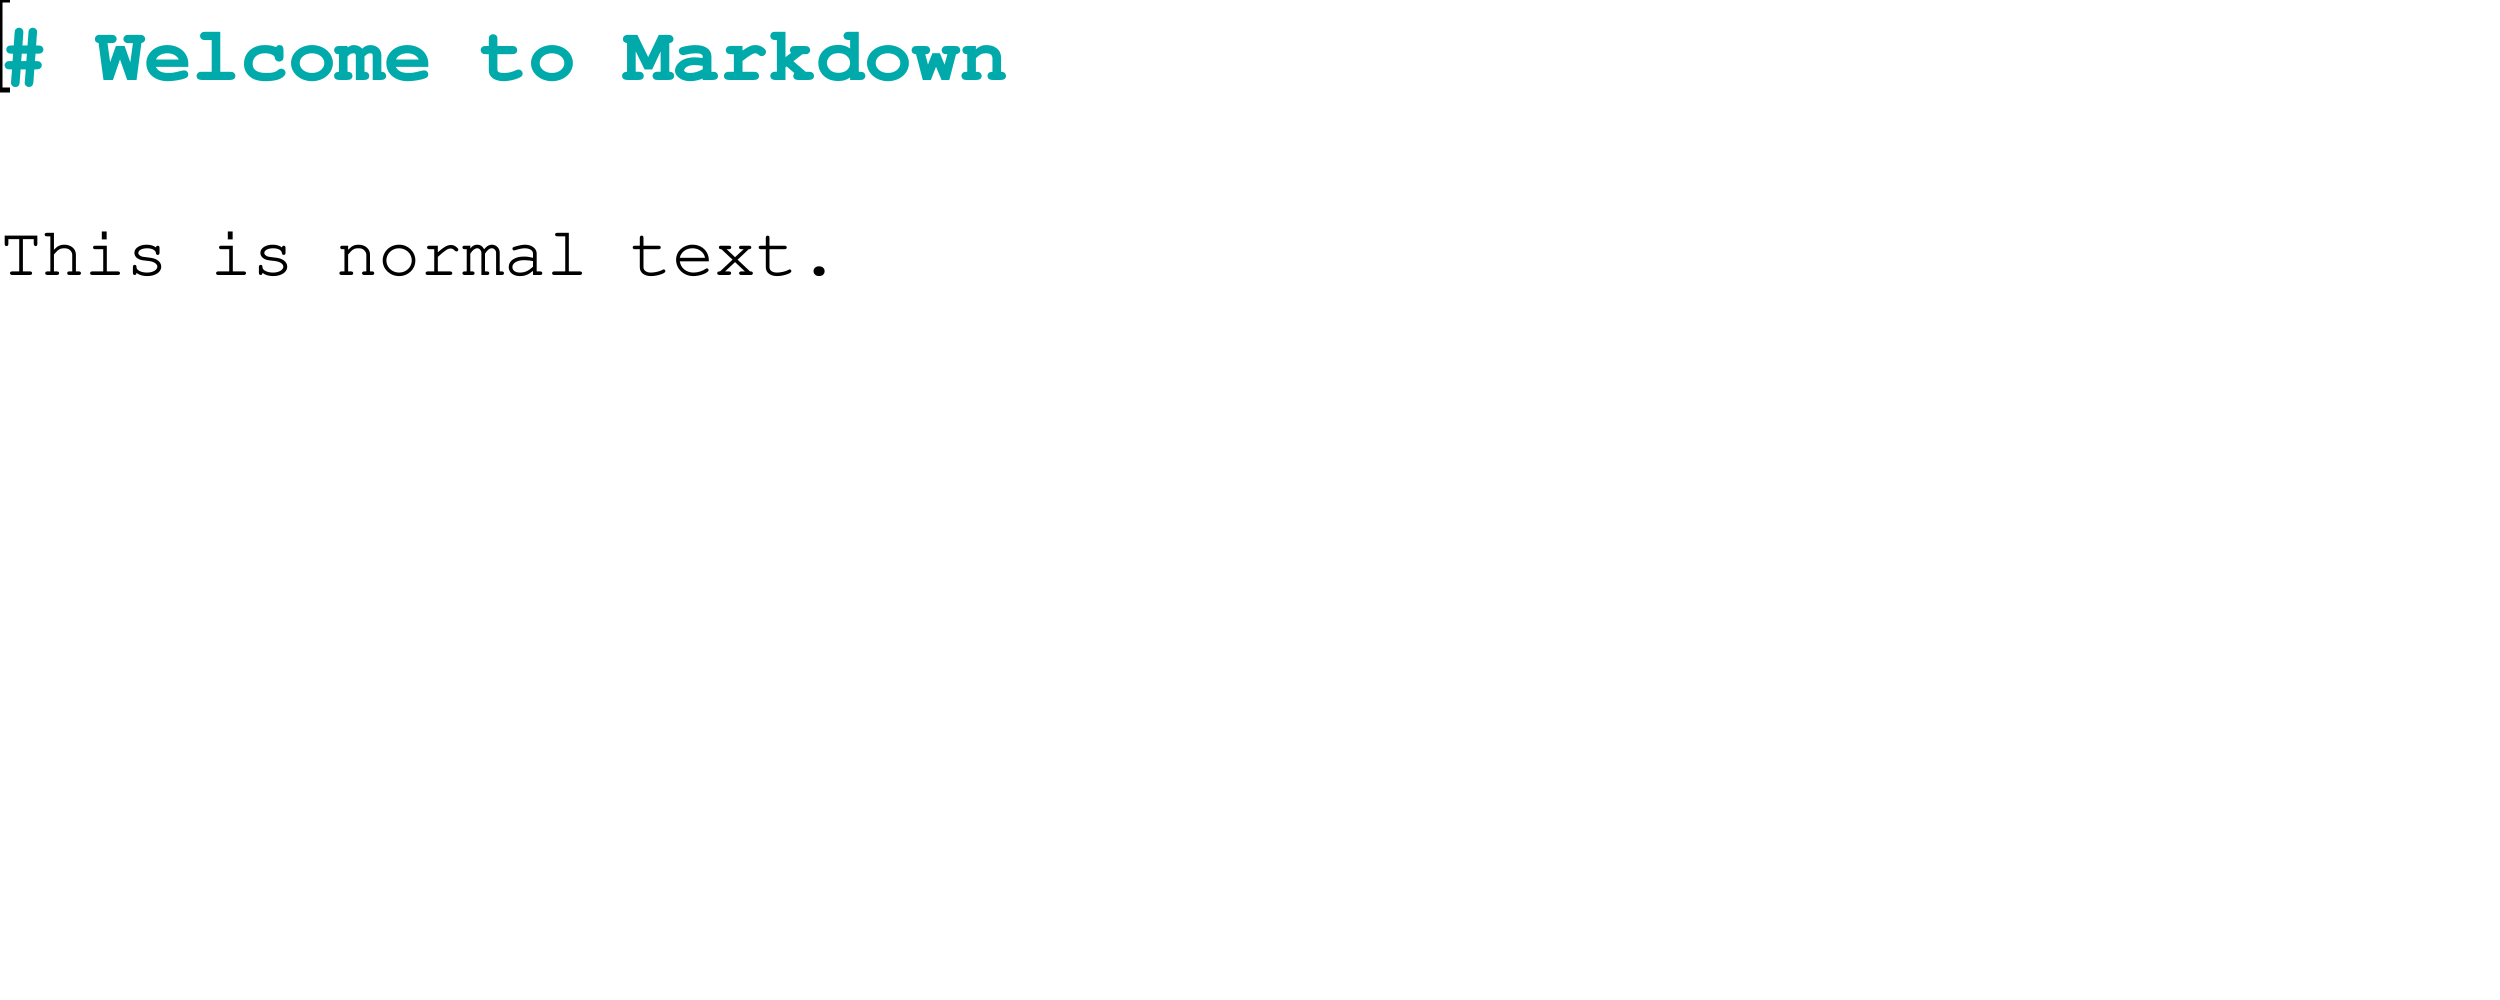
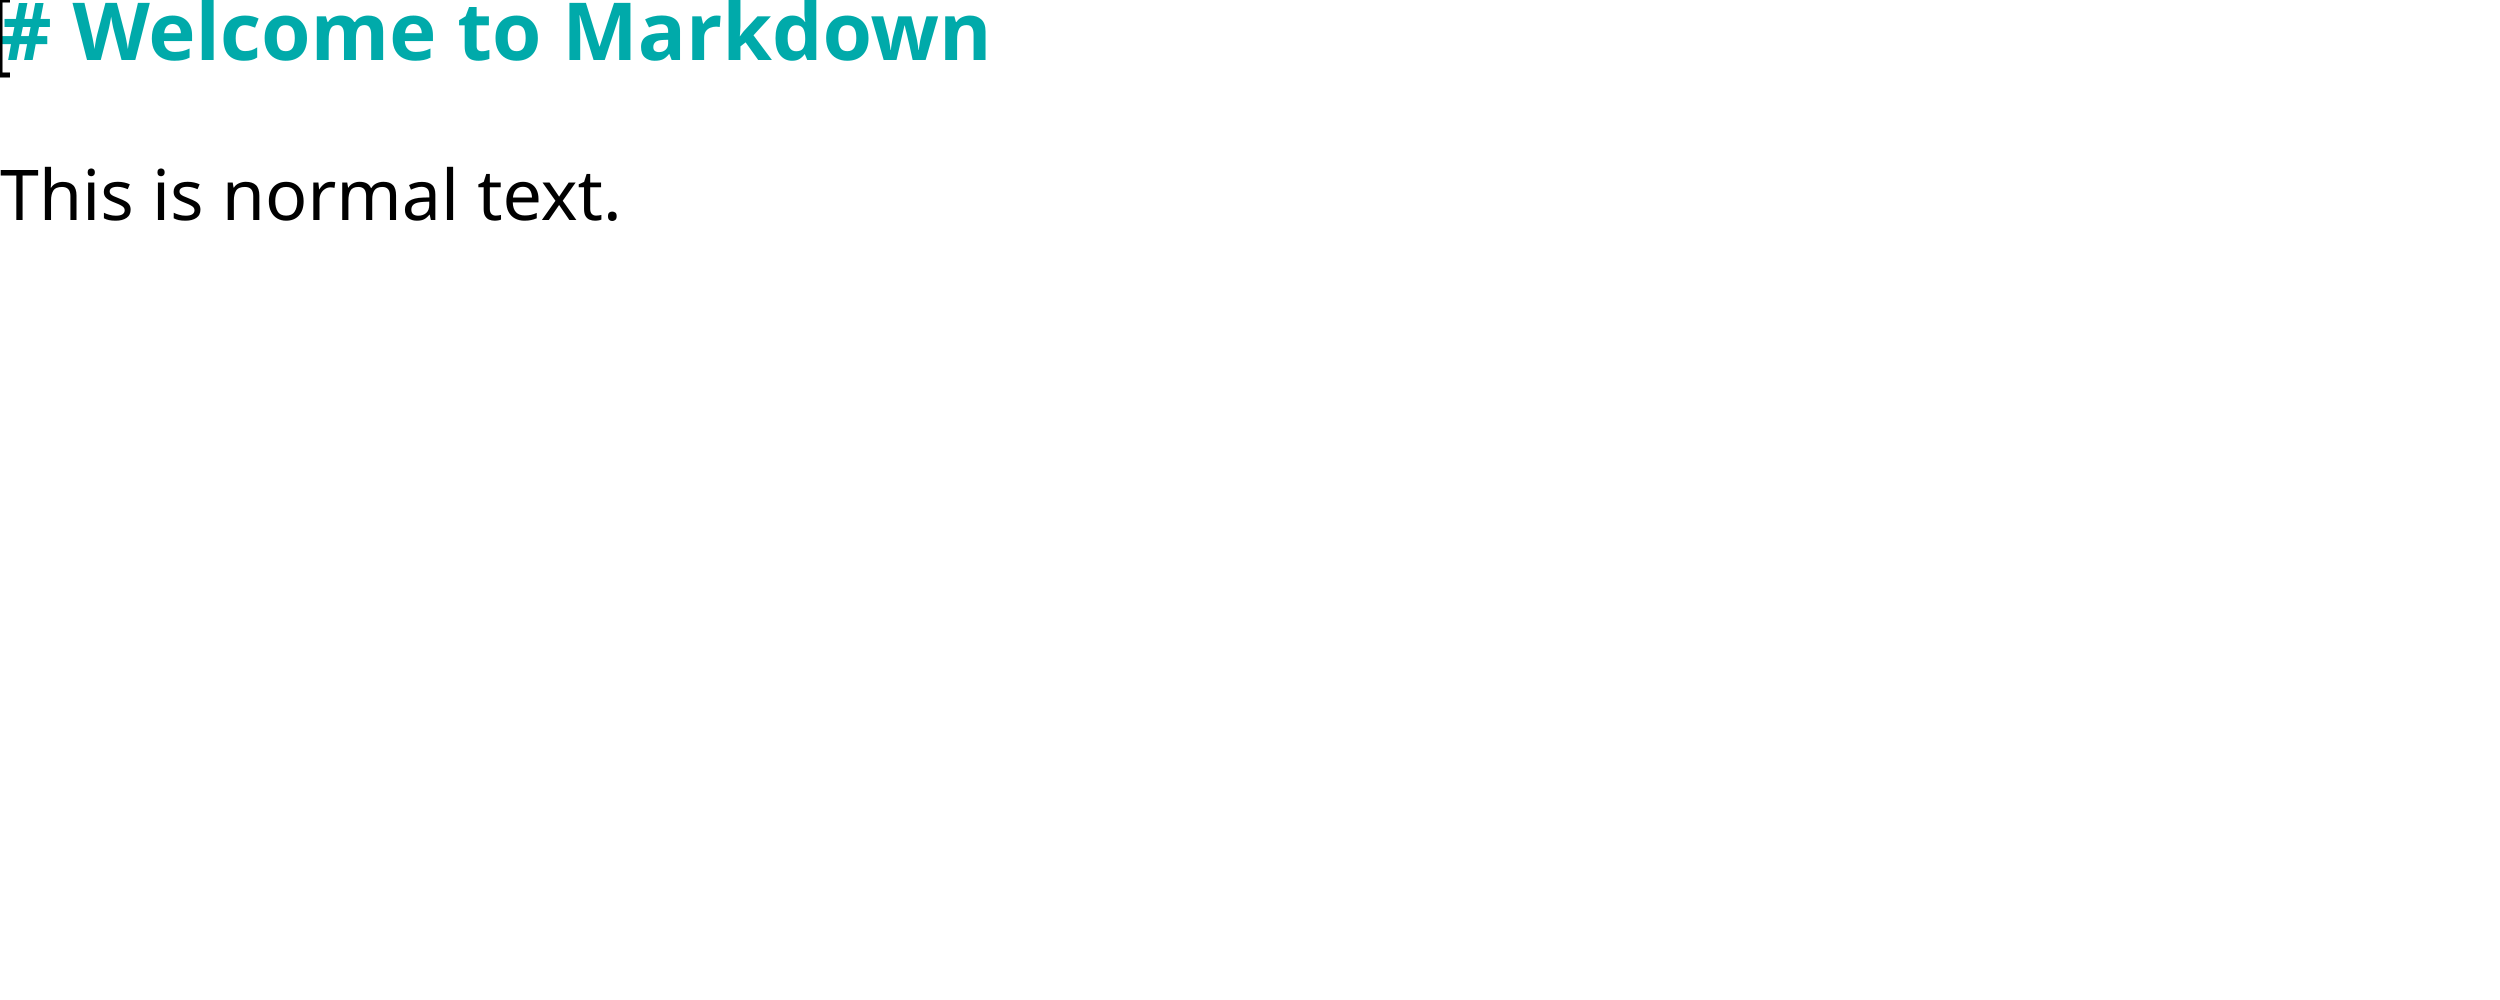
<svg xmlns="http://www.w3.org/2000/svg" width="500" height="200" viewBox="0 0 500 200">
+   <style>
+             @font-face { font-family: 'SnapshotSans'; font-weight: 500; font-style: normal; src: url('../NotoSans-Medium.ttf') format('truetype'); }
+             @font-face { font-family: 'SnapshotSans'; font-weight: 700; font-style: normal; src: url('../NotoSans-Bold.ttf') format('truetype'); }
+             @font-face { font-family: 'SnapshotSans'; font-weight: 500; font-style: italic; src: url('../NotoSans-MediumItalic.ttf') format('truetype'); }
+             @font-face { font-family: 'SnapshotSans'; font-weight: 700; font-style: italic; src: url('../NotoSans-BoldItalic.ttf') format('truetype'); }
+             </style>
  <rect width="500" height="200" fill="#ffffff" />
  <defs>
    <clipPath id="clip-0-0-500-200">
      <rect x="0" y="0" width="500" height="200" />
    </clipPath>
  </defs>
-   <rect x="0" y="0" width="201" height="19" fill="#ffffff" clip-path="url(#clip-0-0-500-200)" />
-   <rect x="201" y="0" width="299" height="19" fill="#ffffff" clip-path="url(#clip-0-0-500-200)" />
-   <text x="0" y="16" fill="#00aaaa" font-family="Courier, 'Courier New', monospace" font-size="16" font-weight="bold" font-style="normal" clip-path="url(#clip-0-0-500-200)"># Welcome to Markdown</text>
-   <rect x="0" y="19" width="500" height="19" fill="#ffffff" clip-path="url(#clip-0-0-500-200)" />
-   <rect x="0" y="38" width="168" height="19" fill="#ffffff" clip-path="url(#clip-0-0-500-200)" />
-   <rect x="168" y="38" width="332" height="19" fill="#ffffff" clip-path="url(#clip-0-0-500-200)" />
-   <text x="0" y="55" fill="#000000" font-family="Courier, 'Courier New', monospace" font-size="14" font-weight="normal" font-style="normal" clip-path="url(#clip-0-0-500-200)">This is normal text.</text>
-   <rect x="0" y="57" width="500" height="19" fill="#ffffff" clip-path="url(#clip-0-0-500-200)" />
-   <rect x="0" y="76" width="500" height="19" fill="#ffffff" clip-path="url(#clip-0-0-500-200)" />
-   <rect x="0" y="95" width="500" height="19" fill="#ffffff" clip-path="url(#clip-0-0-500-200)" />
-   <rect x="0" y="114" width="500" height="19" fill="#ffffff" clip-path="url(#clip-0-0-500-200)" />
-   <rect x="0" y="133" width="500" height="19" fill="#ffffff" clip-path="url(#clip-0-0-500-200)" />
-   <rect x="0" y="152" width="500" height="19" fill="#ffffff" clip-path="url(#clip-0-0-500-200)" />
-   <rect x="0" y="171" width="500" height="19" fill="#ffffff" clip-path="url(#clip-0-0-500-200)" />
+   <rect x="0" y="0" width="204" height="16" fill="#ffffff" clip-path="url(#clip-0-0-500-200)" />
+   <rect x="204" y="0" width="296" height="16" fill="#ffffff" clip-path="url(#clip-0-0-500-200)" />
+   <text x="0" y="12" fill="#00aaaa" font-family="SnapshotSans" font-size="16" font-weight="bold" font-style="normal" clip-path="url(#clip-0-0-500-200)"># Welcome to Markdown</text>
+   <rect x="0" y="16" width="500" height="16" fill="#ffffff" clip-path="url(#clip-0-0-500-200)" />
+   <rect x="0" y="32" width="130" height="16" fill="#ffffff" clip-path="url(#clip-0-0-500-200)" />
+   <rect x="130" y="32" width="370" height="16" fill="#ffffff" clip-path="url(#clip-0-0-500-200)" />
+   <text x="0" y="44" fill="#000000" font-family="SnapshotSans" font-size="14" font-weight="normal" font-style="normal" clip-path="url(#clip-0-0-500-200)">This is normal text.</text>
+   <rect x="0" y="48" width="500" height="16" fill="#ffffff" clip-path="url(#clip-0-0-500-200)" />
+   <rect x="0" y="64" width="500" height="16" fill="#ffffff" clip-path="url(#clip-0-0-500-200)" />
+   <rect x="0" y="80" width="500" height="16" fill="#ffffff" clip-path="url(#clip-0-0-500-200)" />
+   <rect x="0" y="96" width="500" height="16" fill="#ffffff" clip-path="url(#clip-0-0-500-200)" />
+   <rect x="0" y="112" width="500" height="16" fill="#ffffff" clip-path="url(#clip-0-0-500-200)" />
+   <rect x="0" y="128" width="500" height="16" fill="#ffffff" clip-path="url(#clip-0-0-500-200)" />
+   <rect x="0" y="144" width="500" height="16" fill="#ffffff" clip-path="url(#clip-0-0-500-200)" />
+   <rect x="0" y="160" width="500" height="16" fill="#ffffff" clip-path="url(#clip-0-0-500-200)" />
+   <rect x="0" y="176" width="500" height="16" fill="#ffffff" clip-path="url(#clip-0-0-500-200)" />
  <line x1="-2" y1="0" x2="2" y2="0" stroke="#000000" stroke-width="1" />
-   <line x1="0" y1="0" x2="0" y2="18" stroke="#000000" stroke-width="1" />
-   <line x1="-2" y1="18" x2="2" y2="18" stroke="#000000" stroke-width="1" />
+   <line x1="0" y1="0" x2="0" y2="15" stroke="#000000" stroke-width="1" />
+   <line x1="-2" y1="15" x2="2" y2="15" stroke="#000000" stroke-width="1" />
</svg>
